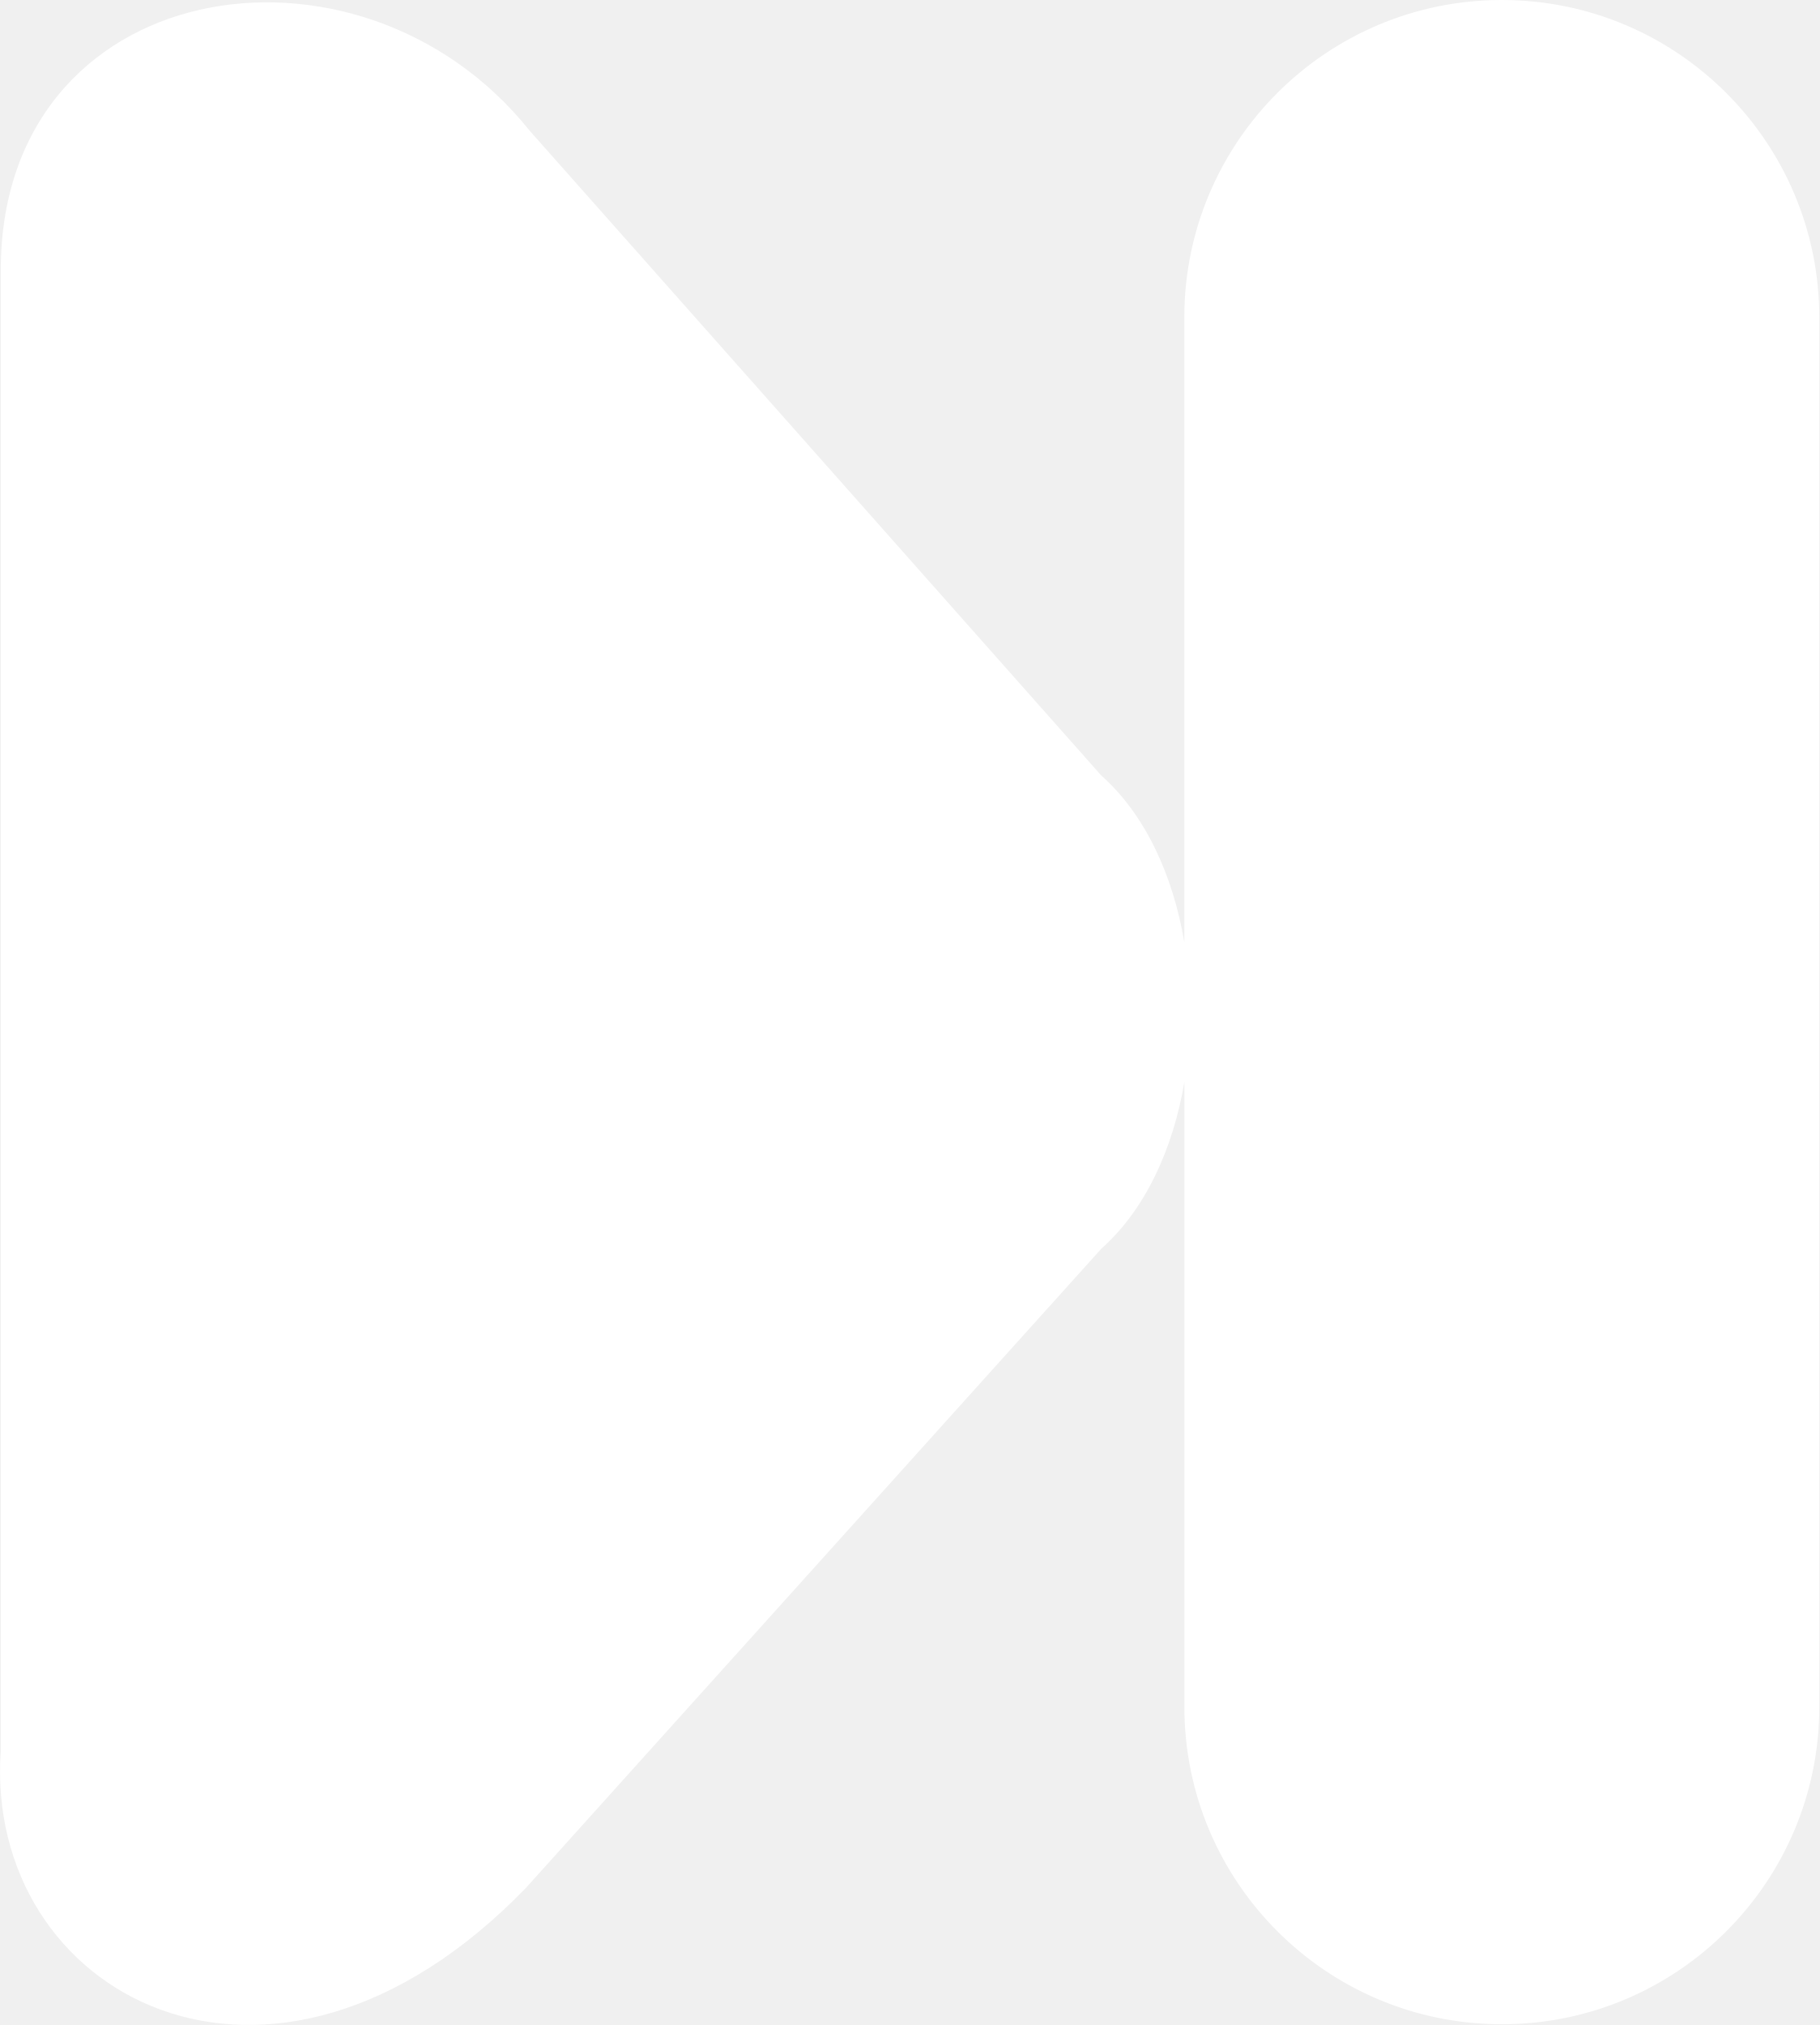
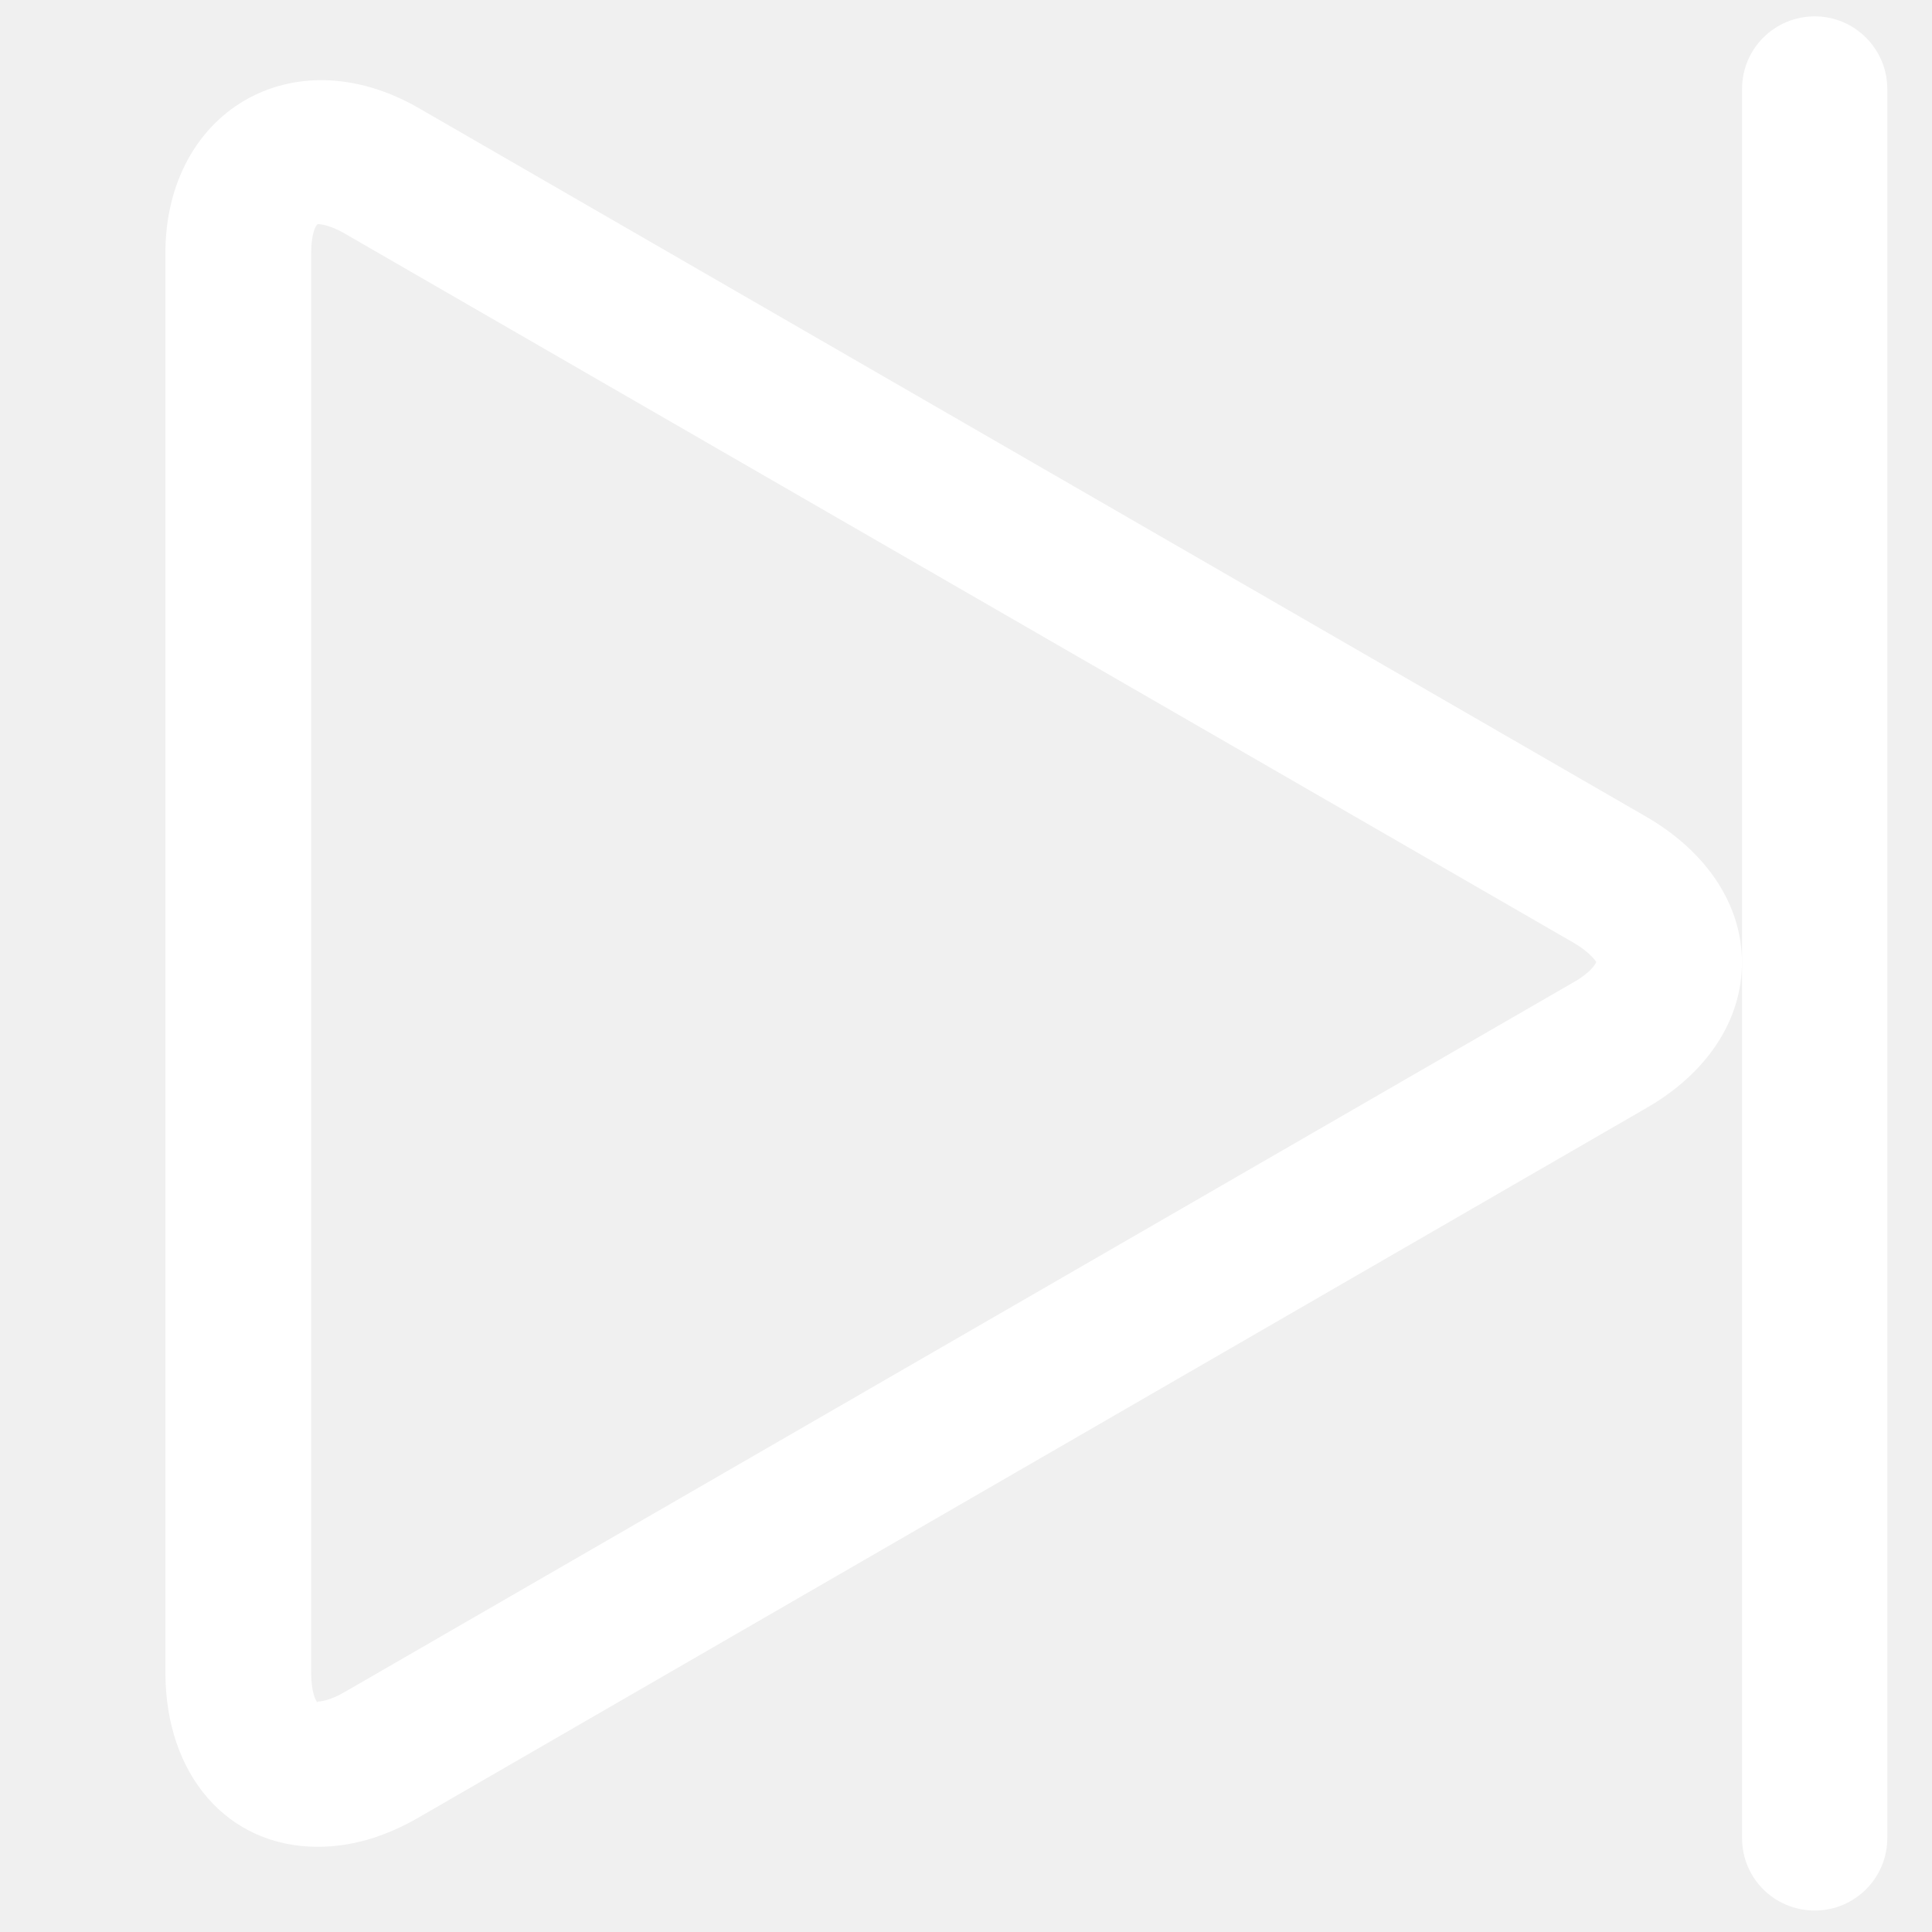
- <svg xmlns="http://www.w3.org/2000/svg" version="1.1" id="Objects" x="0px" y="0px" width="31.799px" height="35.394px" viewBox="0 0 31.799 35.394" enable-background="new 0 0 31.799 35.394" xml:space="preserve">
-   <path fill="#FFFFFF" d="M26.25,0c-3.064,0-5.549,2.484-5.549,5.549v10.92c-0.197-1.165-0.681-2.231-1.453-2.916L9.255,2.281  C6.257-1.465-0.038-0.434,0.014,4.784v25.812c-0.305,4.252,4.696,7.025,9.174,2.407l10.061-11.176  c0.772-0.685,1.256-1.751,1.453-2.916v10.921c0,3.064,2.484,5.549,5.549,5.549c3.065,0,5.549-2.484,5.549-5.549V5.549  C31.799,2.484,29.315,0,26.25,0z" />
+ <svg xmlns="http://www.w3.org/2000/svg" version="1.0" x="0px" y="0px" width="23.125px" height="23.129px" viewBox="0 0 23.125 23.129" enable-background="new 0 0 23.125 23.129" xml:space="preserve">
+   <g id="Layer_1">
+     <g>
+       <path fill="#FFFFFF" d="M19.712,9.78L5.003,1.288C3.496,0.429,1.98,1.342,1.98,3.032v16.988c0,1.232,0.747,2.089,1.823,2.089    c0.395,0,0.792-0.112,1.199-0.345l14.709-8.5c0.727-0.418,1.143-1.051,1.143-1.742C20.854,10.835,20.438,10.203,19.712,9.78z     M18.84,11.758L4.132,20.253c-0.184,0.108-0.299,0.117-0.328,0.117l-0.005,0.01c-0.021-0.022-0.074-0.127-0.074-0.359V3.032    c0-0.232,0.054-0.336,0.079-0.349c0.029,0,0.145,0.008,0.328,0.116l14.708,8.488c0.199,0.116,0.262,0.22,0.27,0.229    C19.102,11.542,19.039,11.646,18.84,11.758z" />
+       <path fill="#FFFFFF" d="M21.727,0.196c-0.487,0-0.872,0.391-0.872,0.869v20.94c0,0.478,0.385,0.867,0.872,0.867    c0.478,0,0.867-0.39,0.867-0.867V1.065C22.594,0.587,22.204,0.196,21.727,0.196z" />
+     </g>
+   </g>
+   <g id="Calque_2">
+ </g>
</svg>
